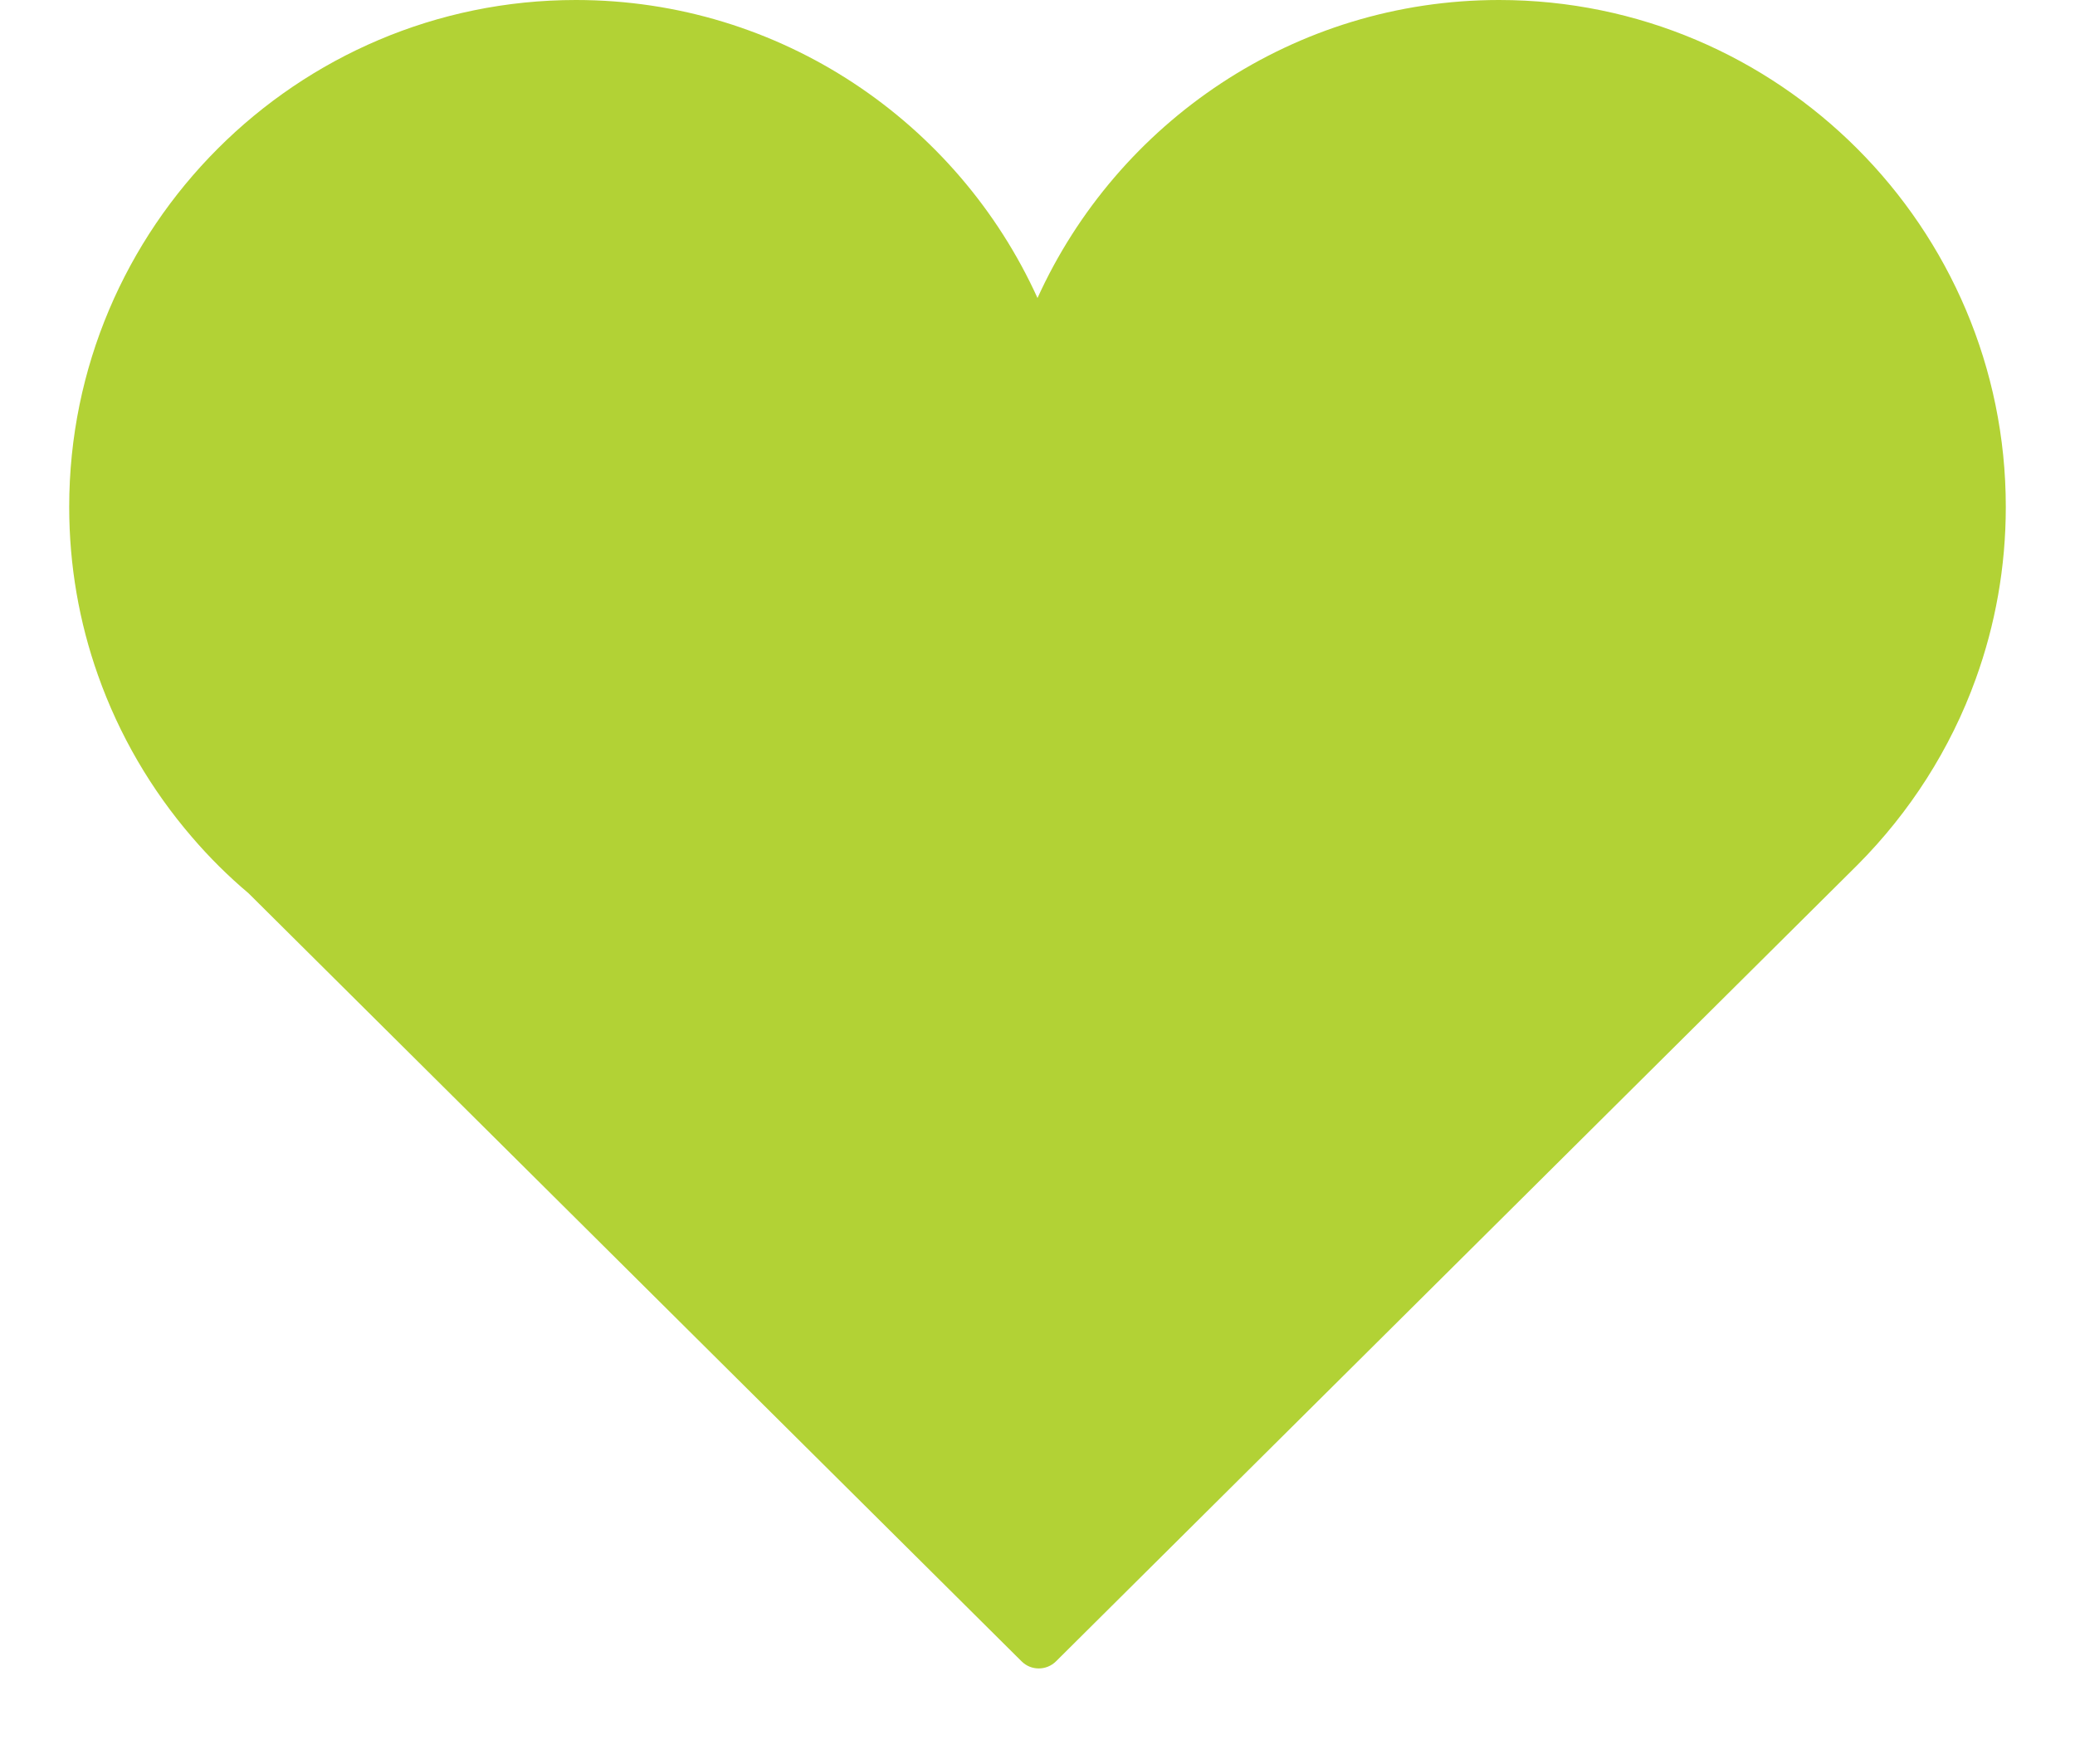
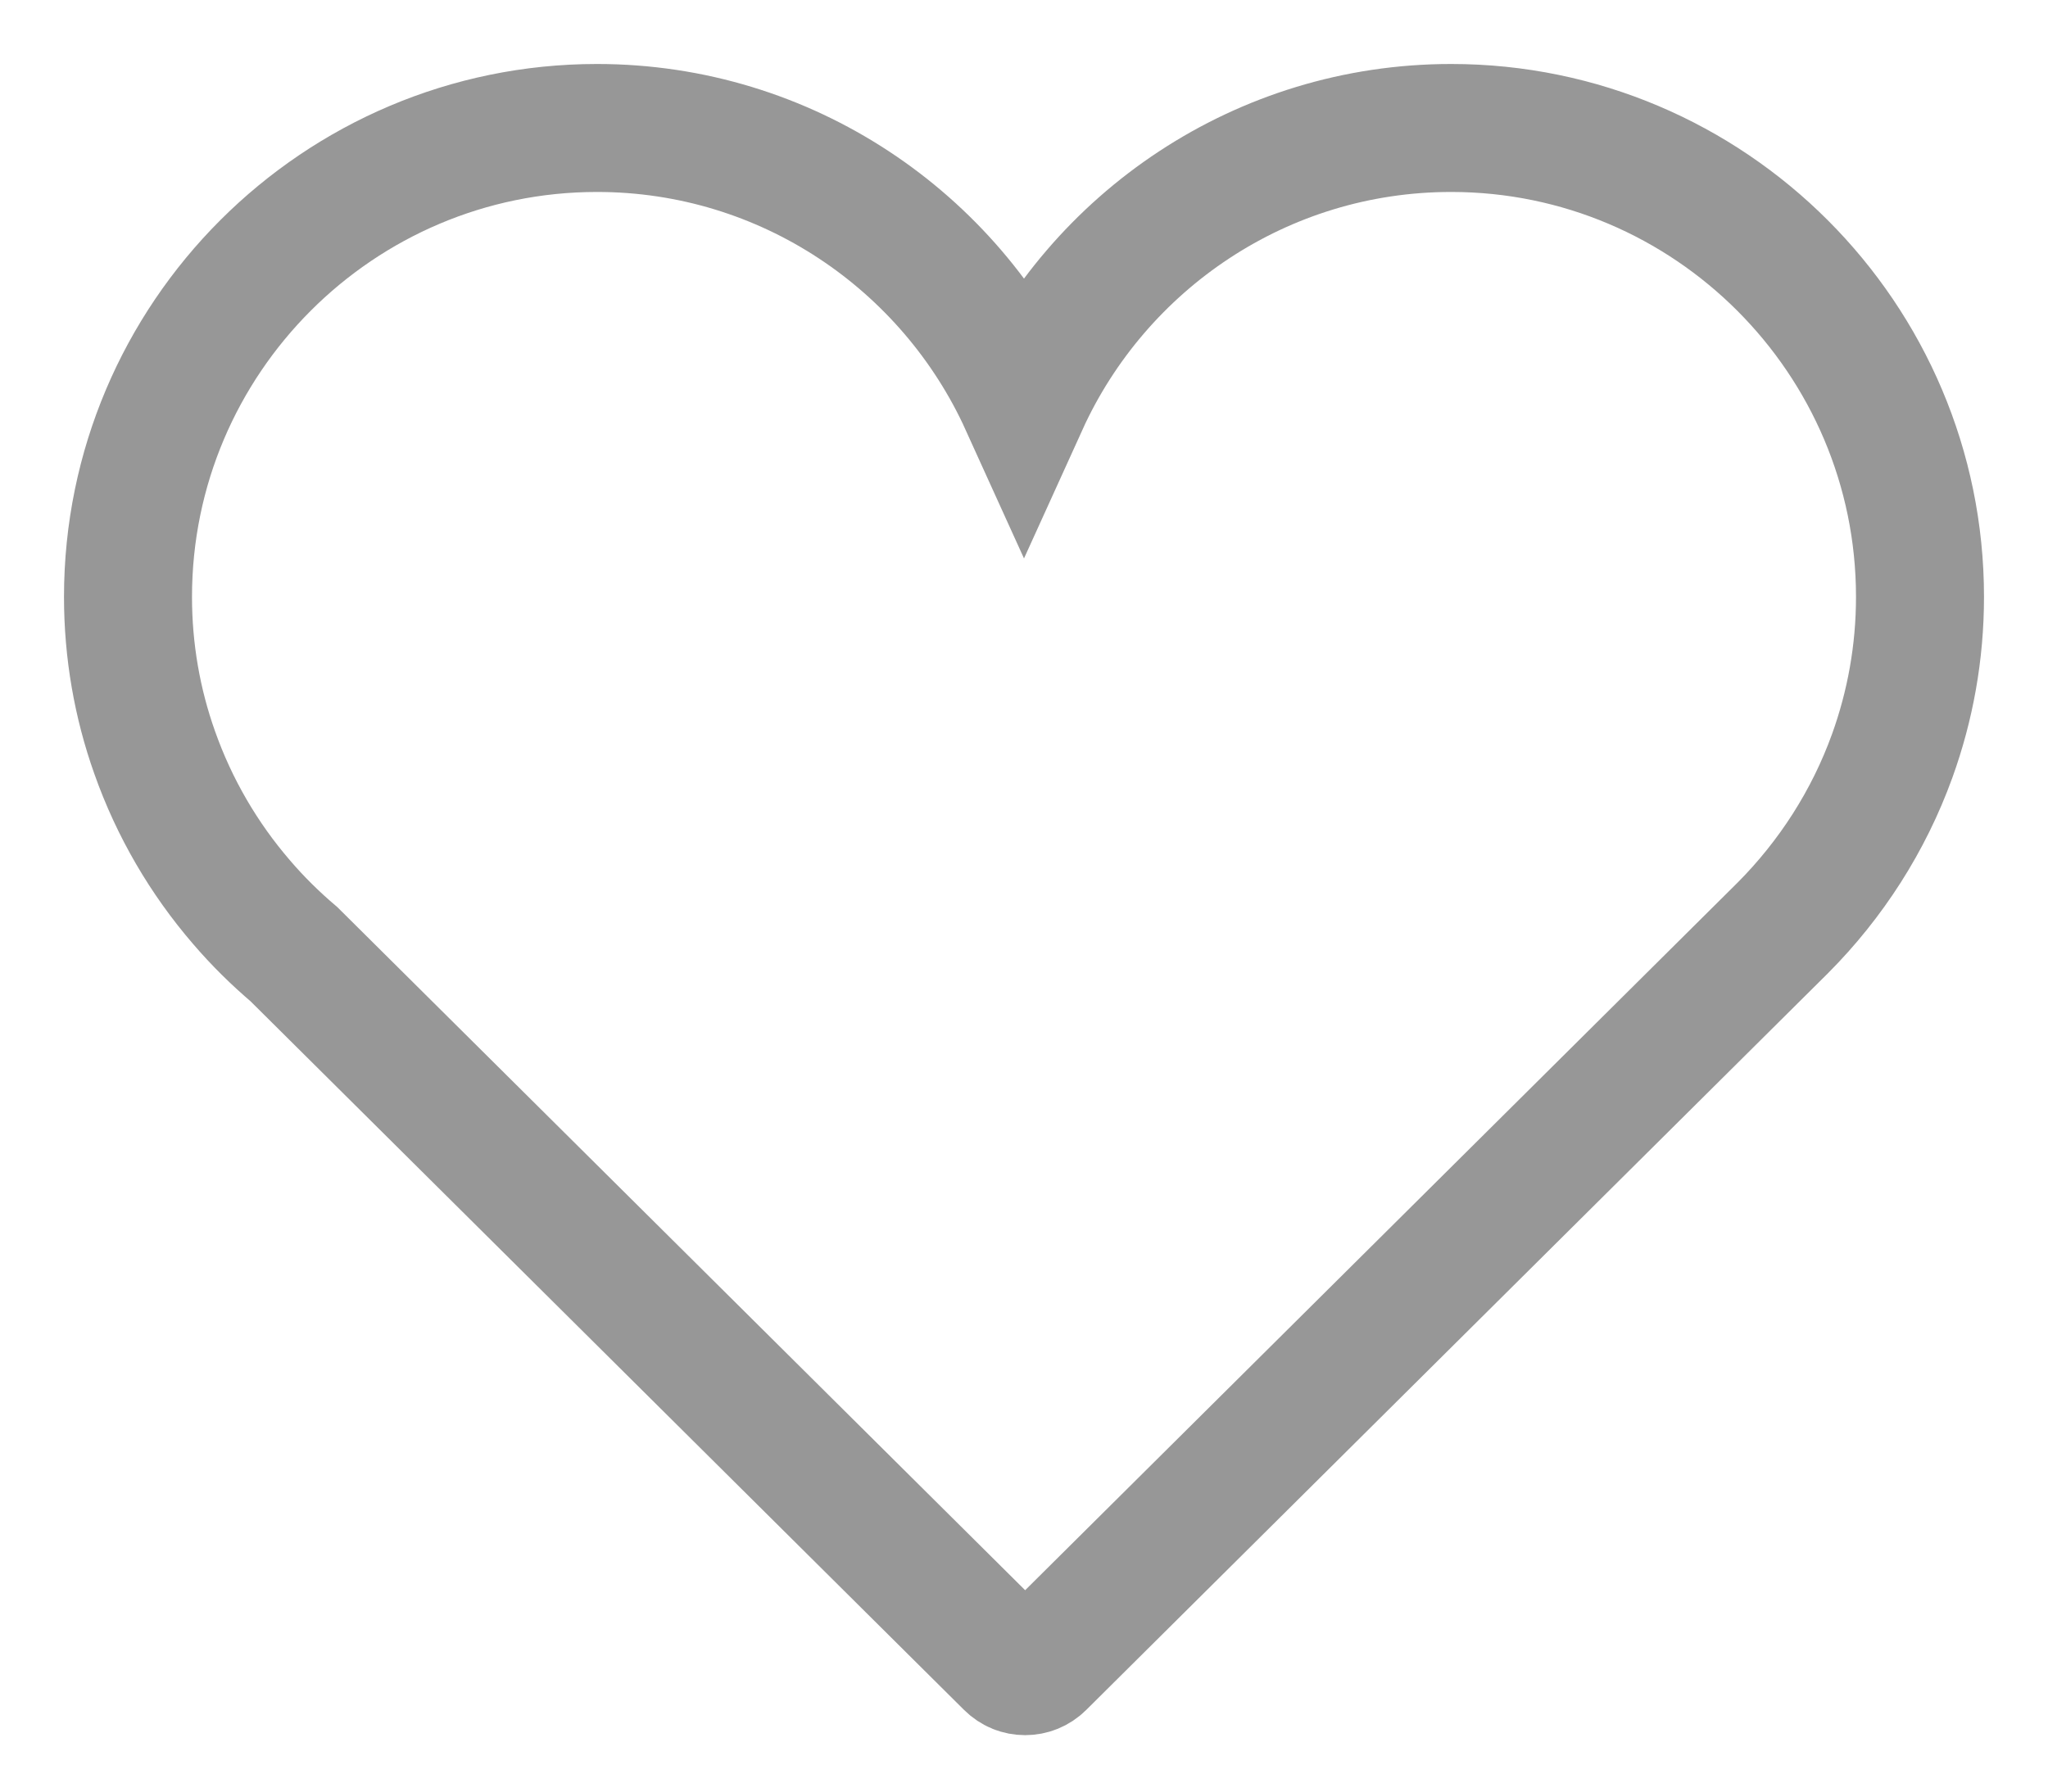
- <svg xmlns="http://www.w3.org/2000/svg" width="20" height="17" viewBox="0 0 20 17" fill="none">
-   <path fill-rule="evenodd" clip-rule="evenodd" d="M14.449 0C12.473 0 10.768 1.18 10 2.872C9.232 1.18 7.527 0 5.551 0C2.857 0 0.667 2.192 0.667 4.885C0.667 5.453 0.764 5.998 0.944 6.506C1.148 7.084 1.458 7.612 1.85 8.067C2.017 8.262 2.199 8.443 2.396 8.609L9.846 16.01C9.892 16.056 9.951 16.079 10.012 16.079C10.072 16.079 10.133 16.056 10.179 16.01L17.906 8.333C18.406 7.83 18.799 7.221 19.044 6.541C19.231 6.024 19.333 5.466 19.333 4.885C19.333 2.192 17.142 0 14.449 0Z" fill="#B2D235" />
+ <svg xmlns="http://www.w3.org/2000/svg" width="16" height="14" viewBox="0 0 16 14" fill="none">
+   <path fill-rule="evenodd" clip-rule="evenodd" d="M11.337 1C9.855 1 8.576 1.885 8 3.154C7.424 1.885 6.145 1 4.664 1C2.643 1 1 2.644 1 4.664C1 5.09 1.073 5.499 1.208 5.879C1.361 6.313 1.593 6.709 1.888 7.051C2.013 7.197 2.15 7.332 2.297 7.457L7.884 13.007C7.919 13.042 7.963 13.059 8.009 13.059C8.054 13.059 8.099 13.042 8.134 13.007L13.929 7.25C14.304 6.873 14.599 6.416 14.783 5.906C14.923 5.518 15 5.1 15 4.664C15 2.644 13.357 1 11.337 1Z" stroke="#979797" />
</svg>
